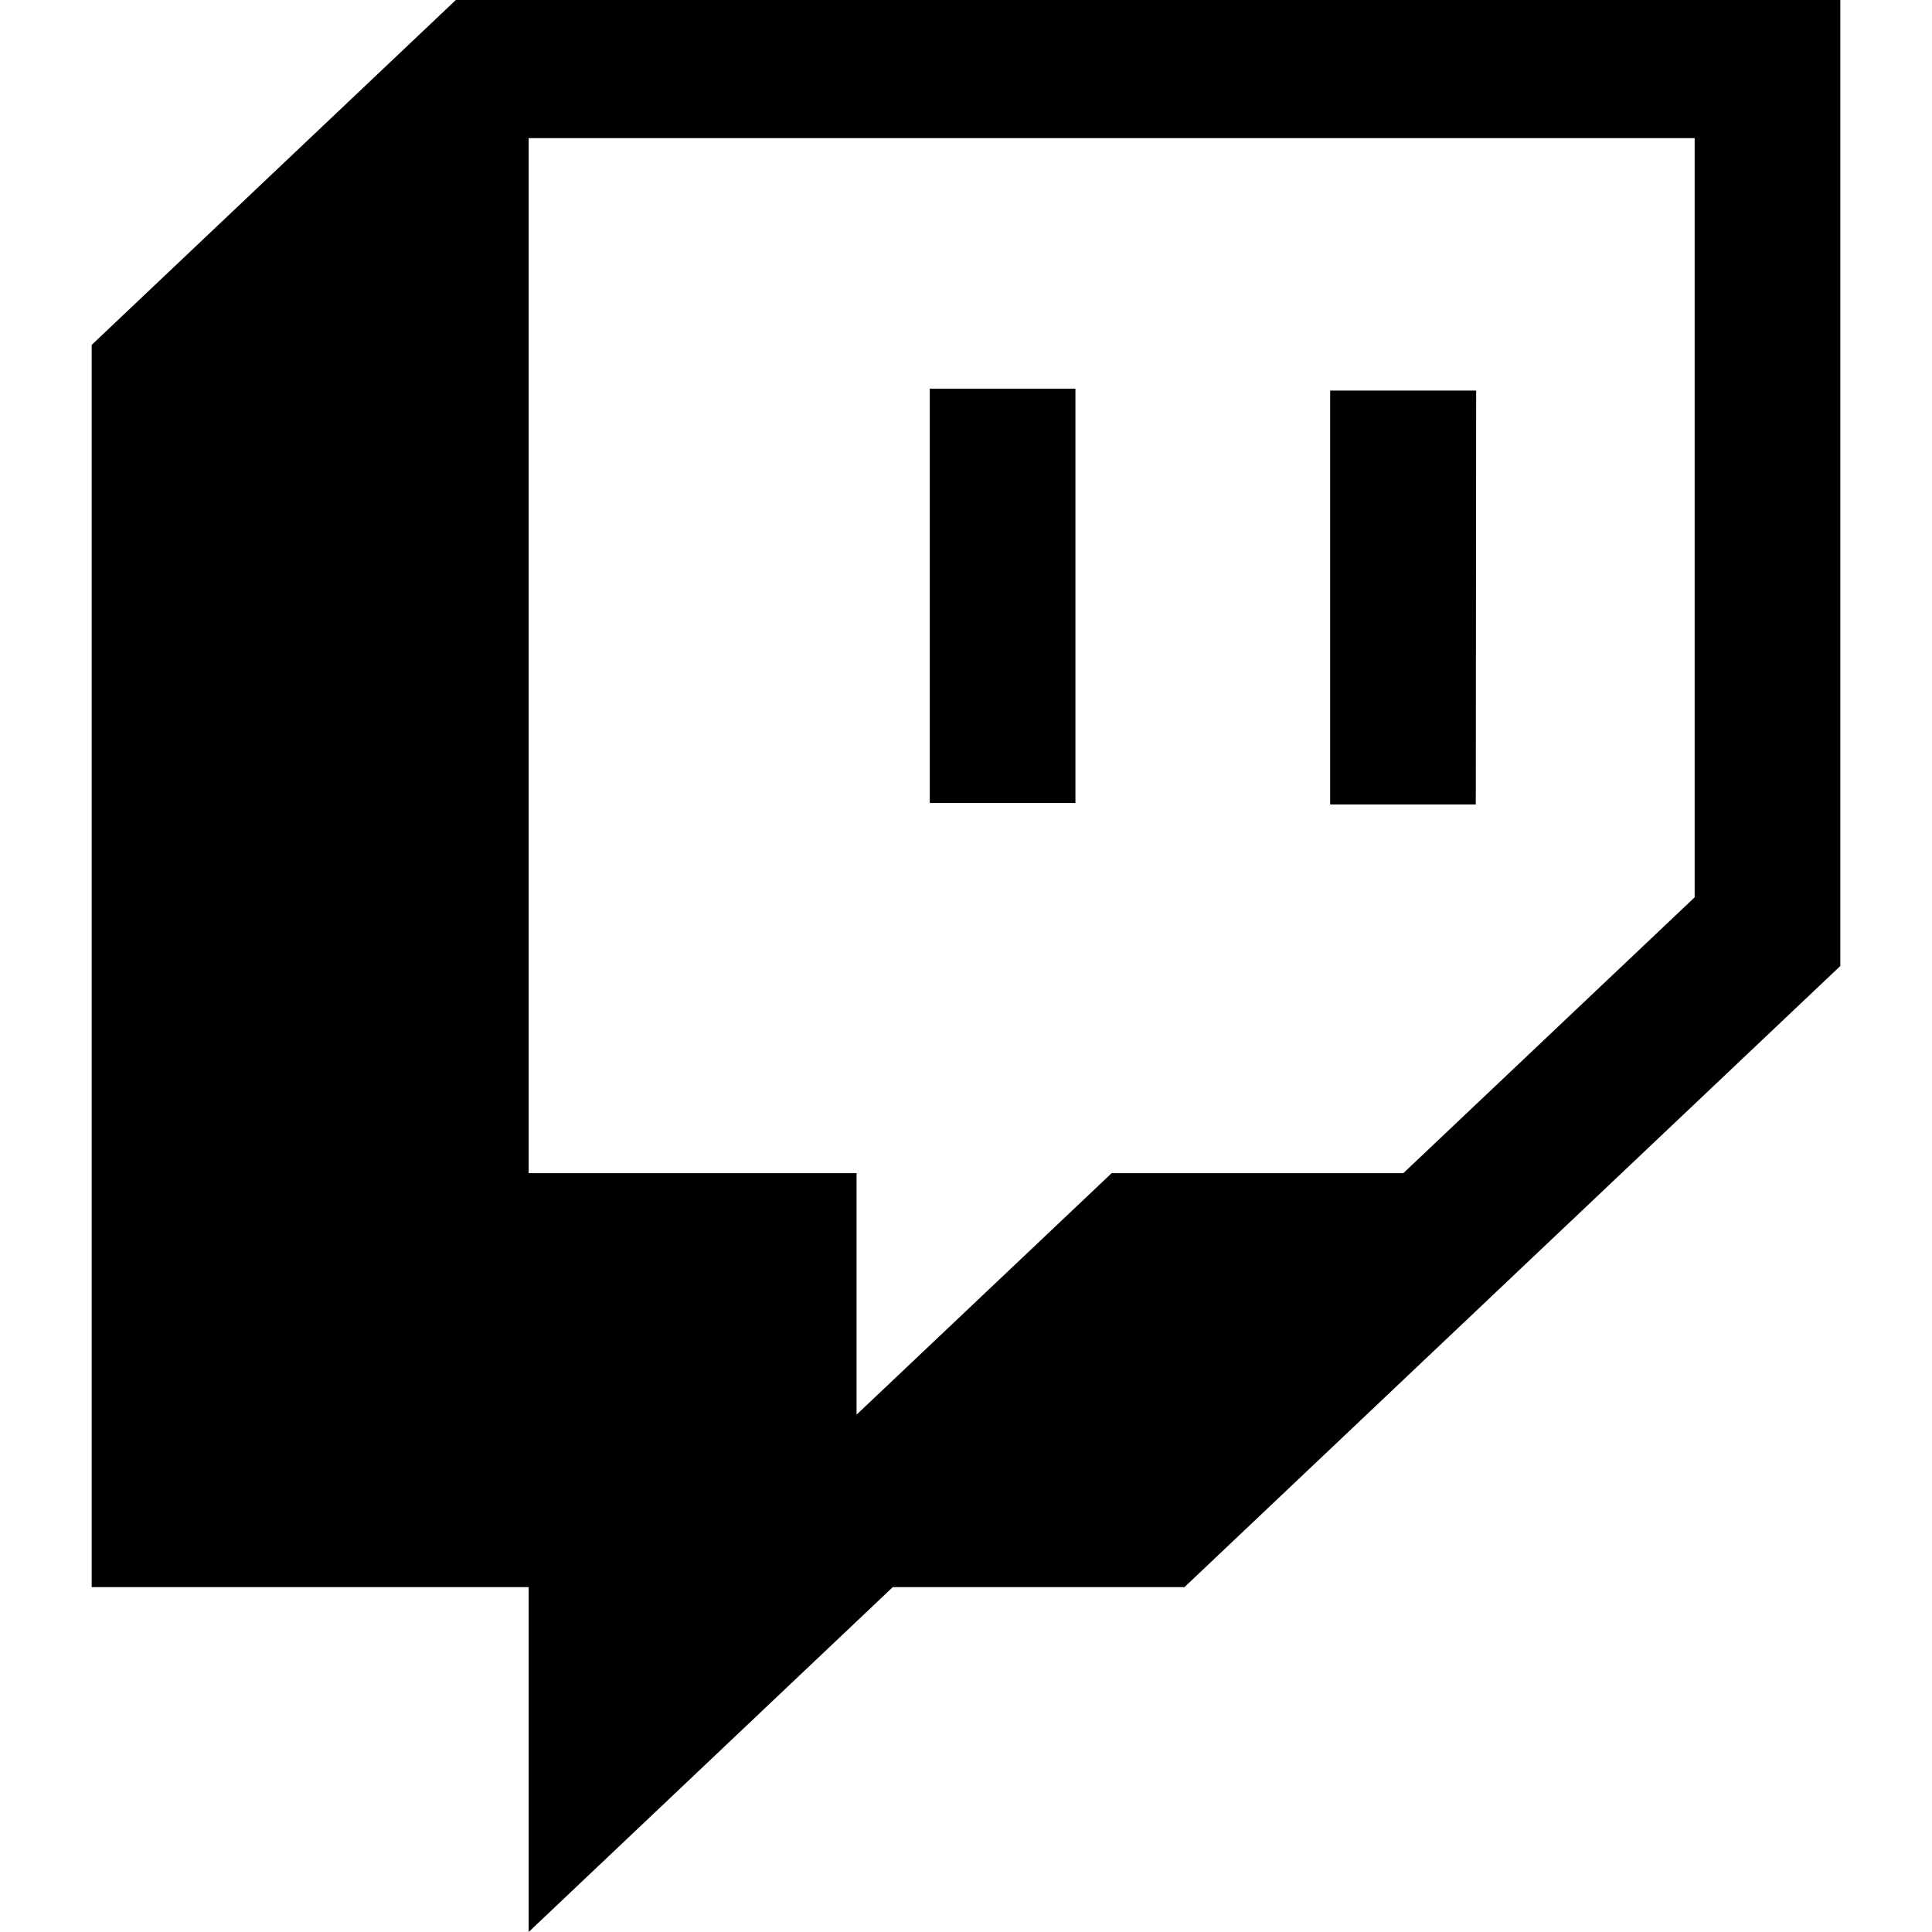
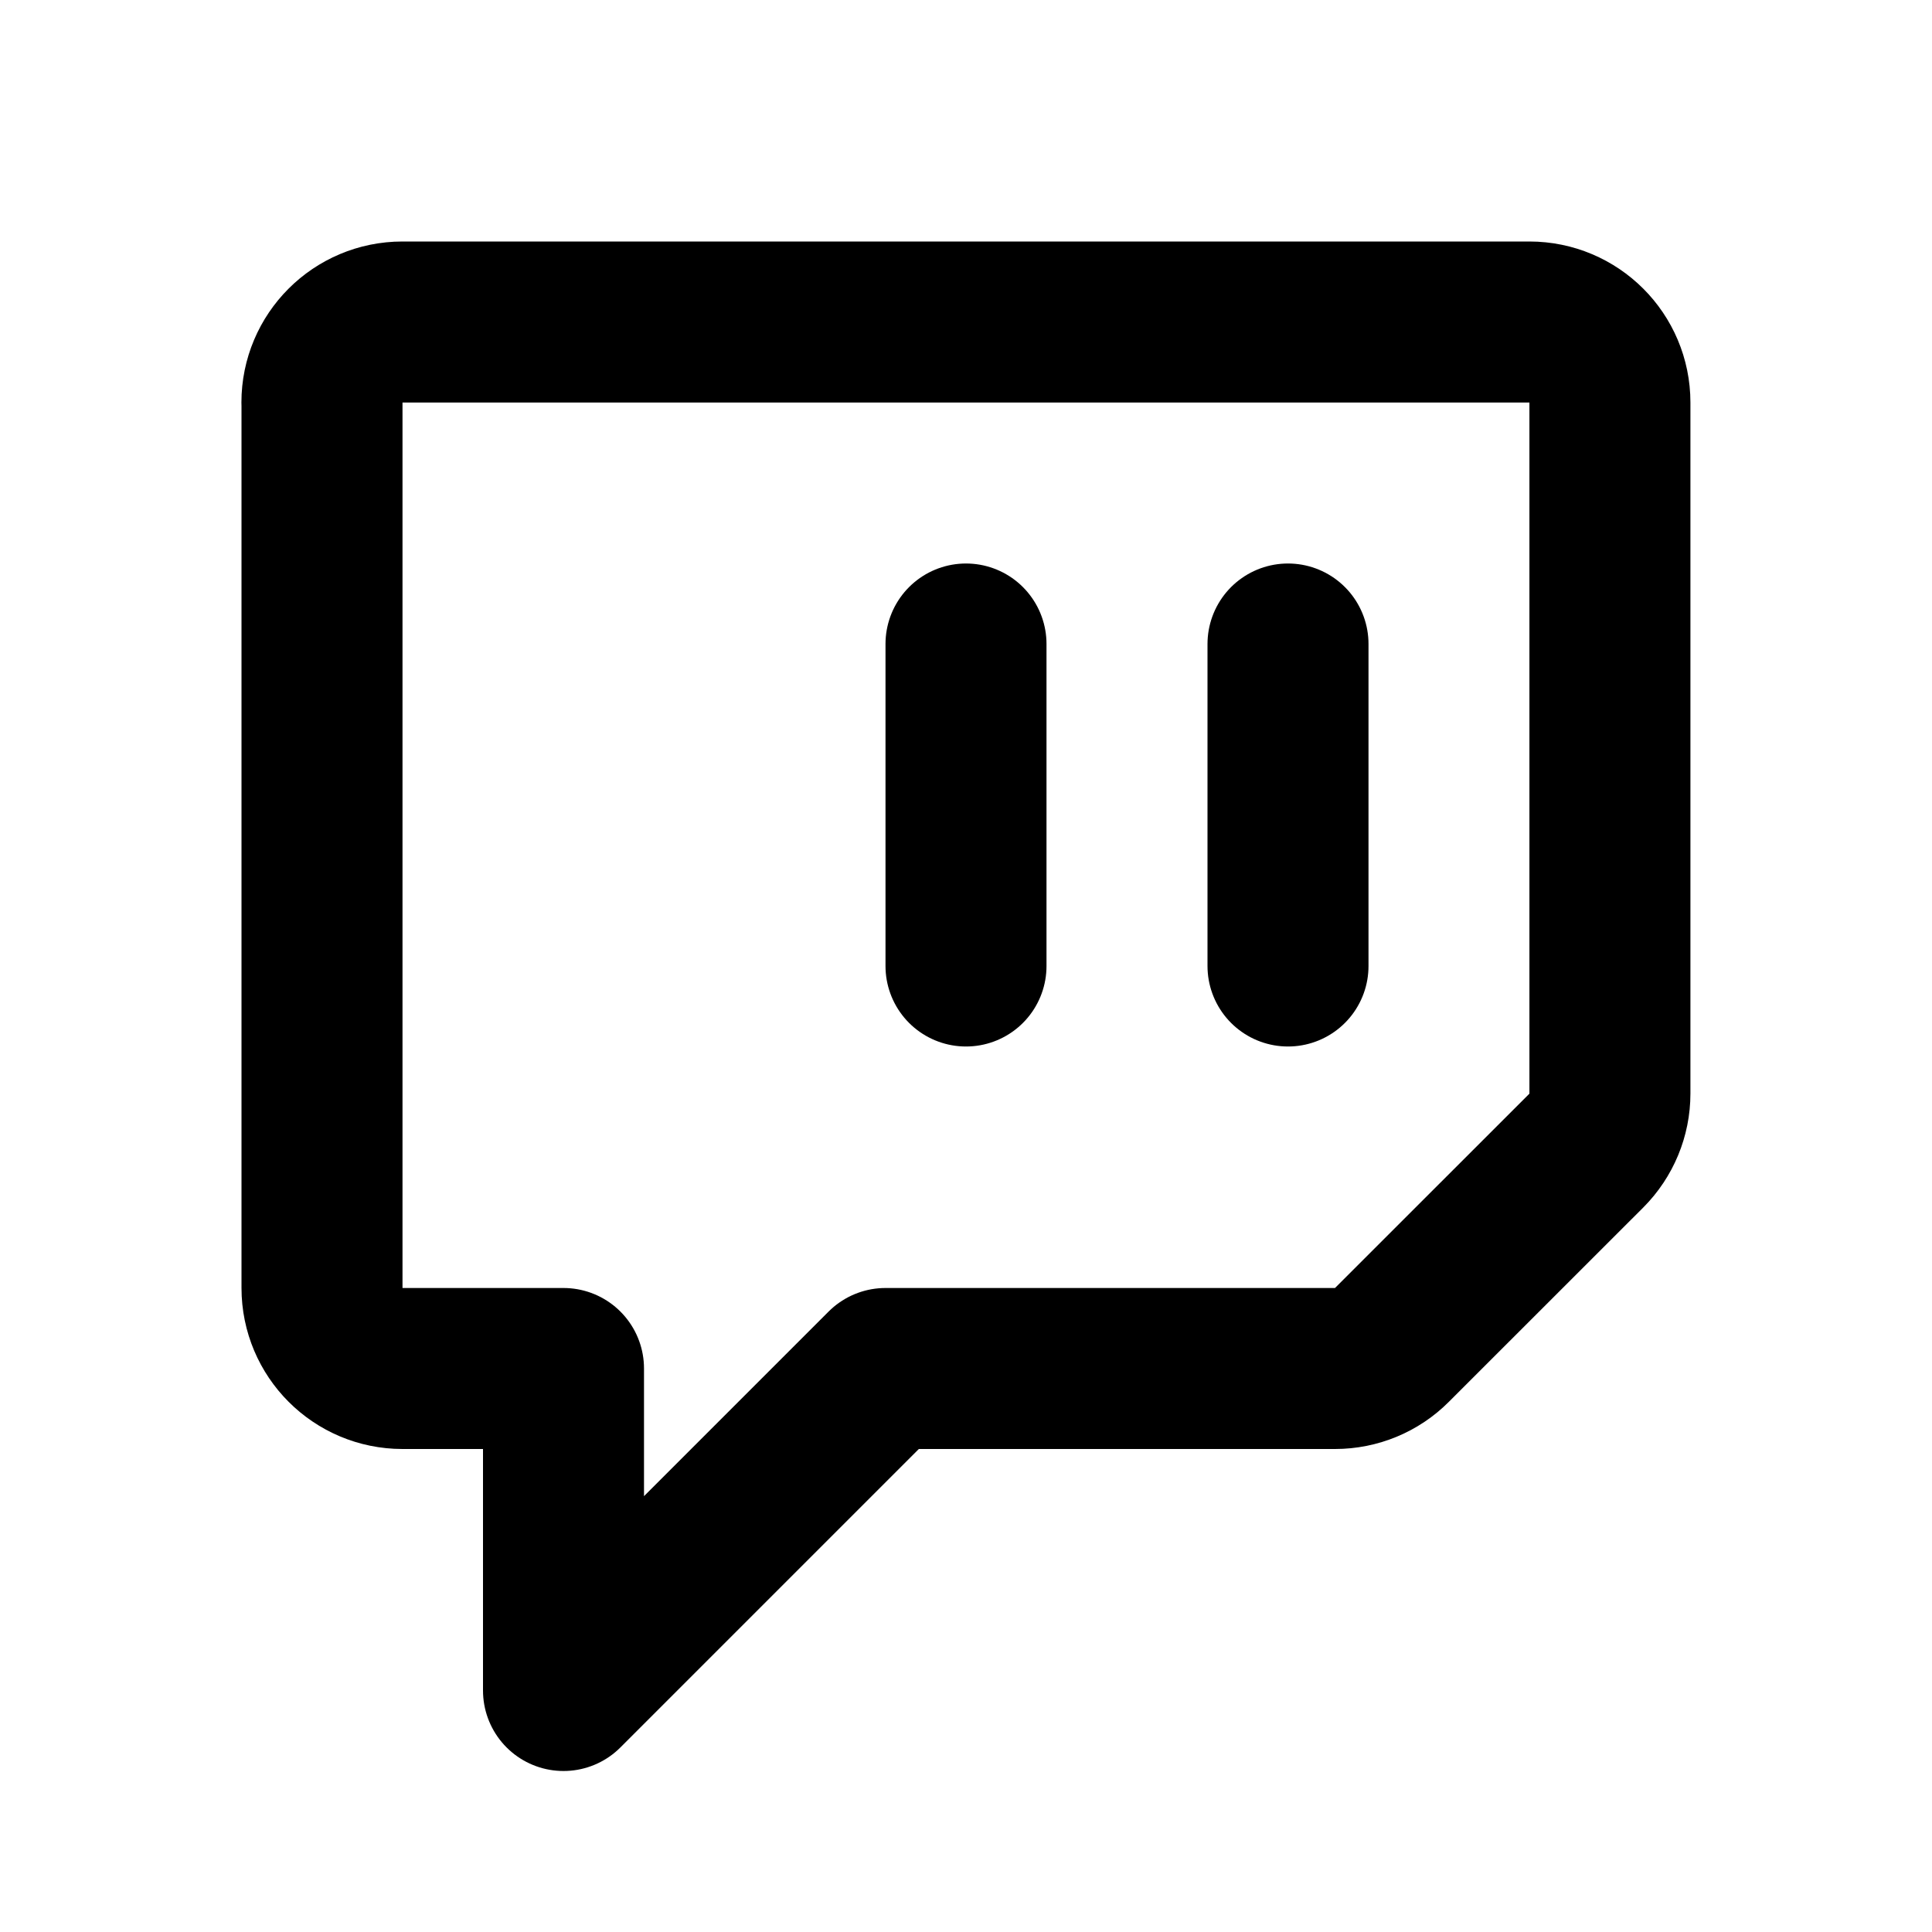
- <svg xmlns="http://www.w3.org/2000/svg" viewBox="0 0 512 512">
-   <path d="M391.2 103.5H352.5v109.7h38.6zM285 103H246.4V212.8H285zM120.8 0 24.3 91.4V420.6H140.1V512l96.5-91.4h77.3L487.7 256V0zM449.1 237.8l-77.2 73.1H294.6l-67.6 64v-64H140.1V36.6H449.1z" />
+ <svg xmlns="http://www.w3.org/2000/svg" width="24" height="24" viewBox="0 0 24 24" fill="none" stroke="currentColor" stroke-width="2" stroke-linecap="round" stroke-linejoin="round" class="icon icon-tabler icons-tabler-outline icon-tabler-brand-twitch">
+   <path stroke="none" d="M0 0h24v24H0z" fill="none" />
+   <path d="M4 5v11a1 1 0 0 0 1 1h2v4l4 -4h5.584c.266 0 .52 -.105 .707 -.293l2.415 -2.414c.187 -.188 .293 -.442 .293 -.708v-8.585a1 1 0 0 0 -1 -1h-14a1 1 0 0 0 -1 1z" />
+   <path d="M16 8l0 4" />
+   <path d="M12 8l0 4" />
</svg>
